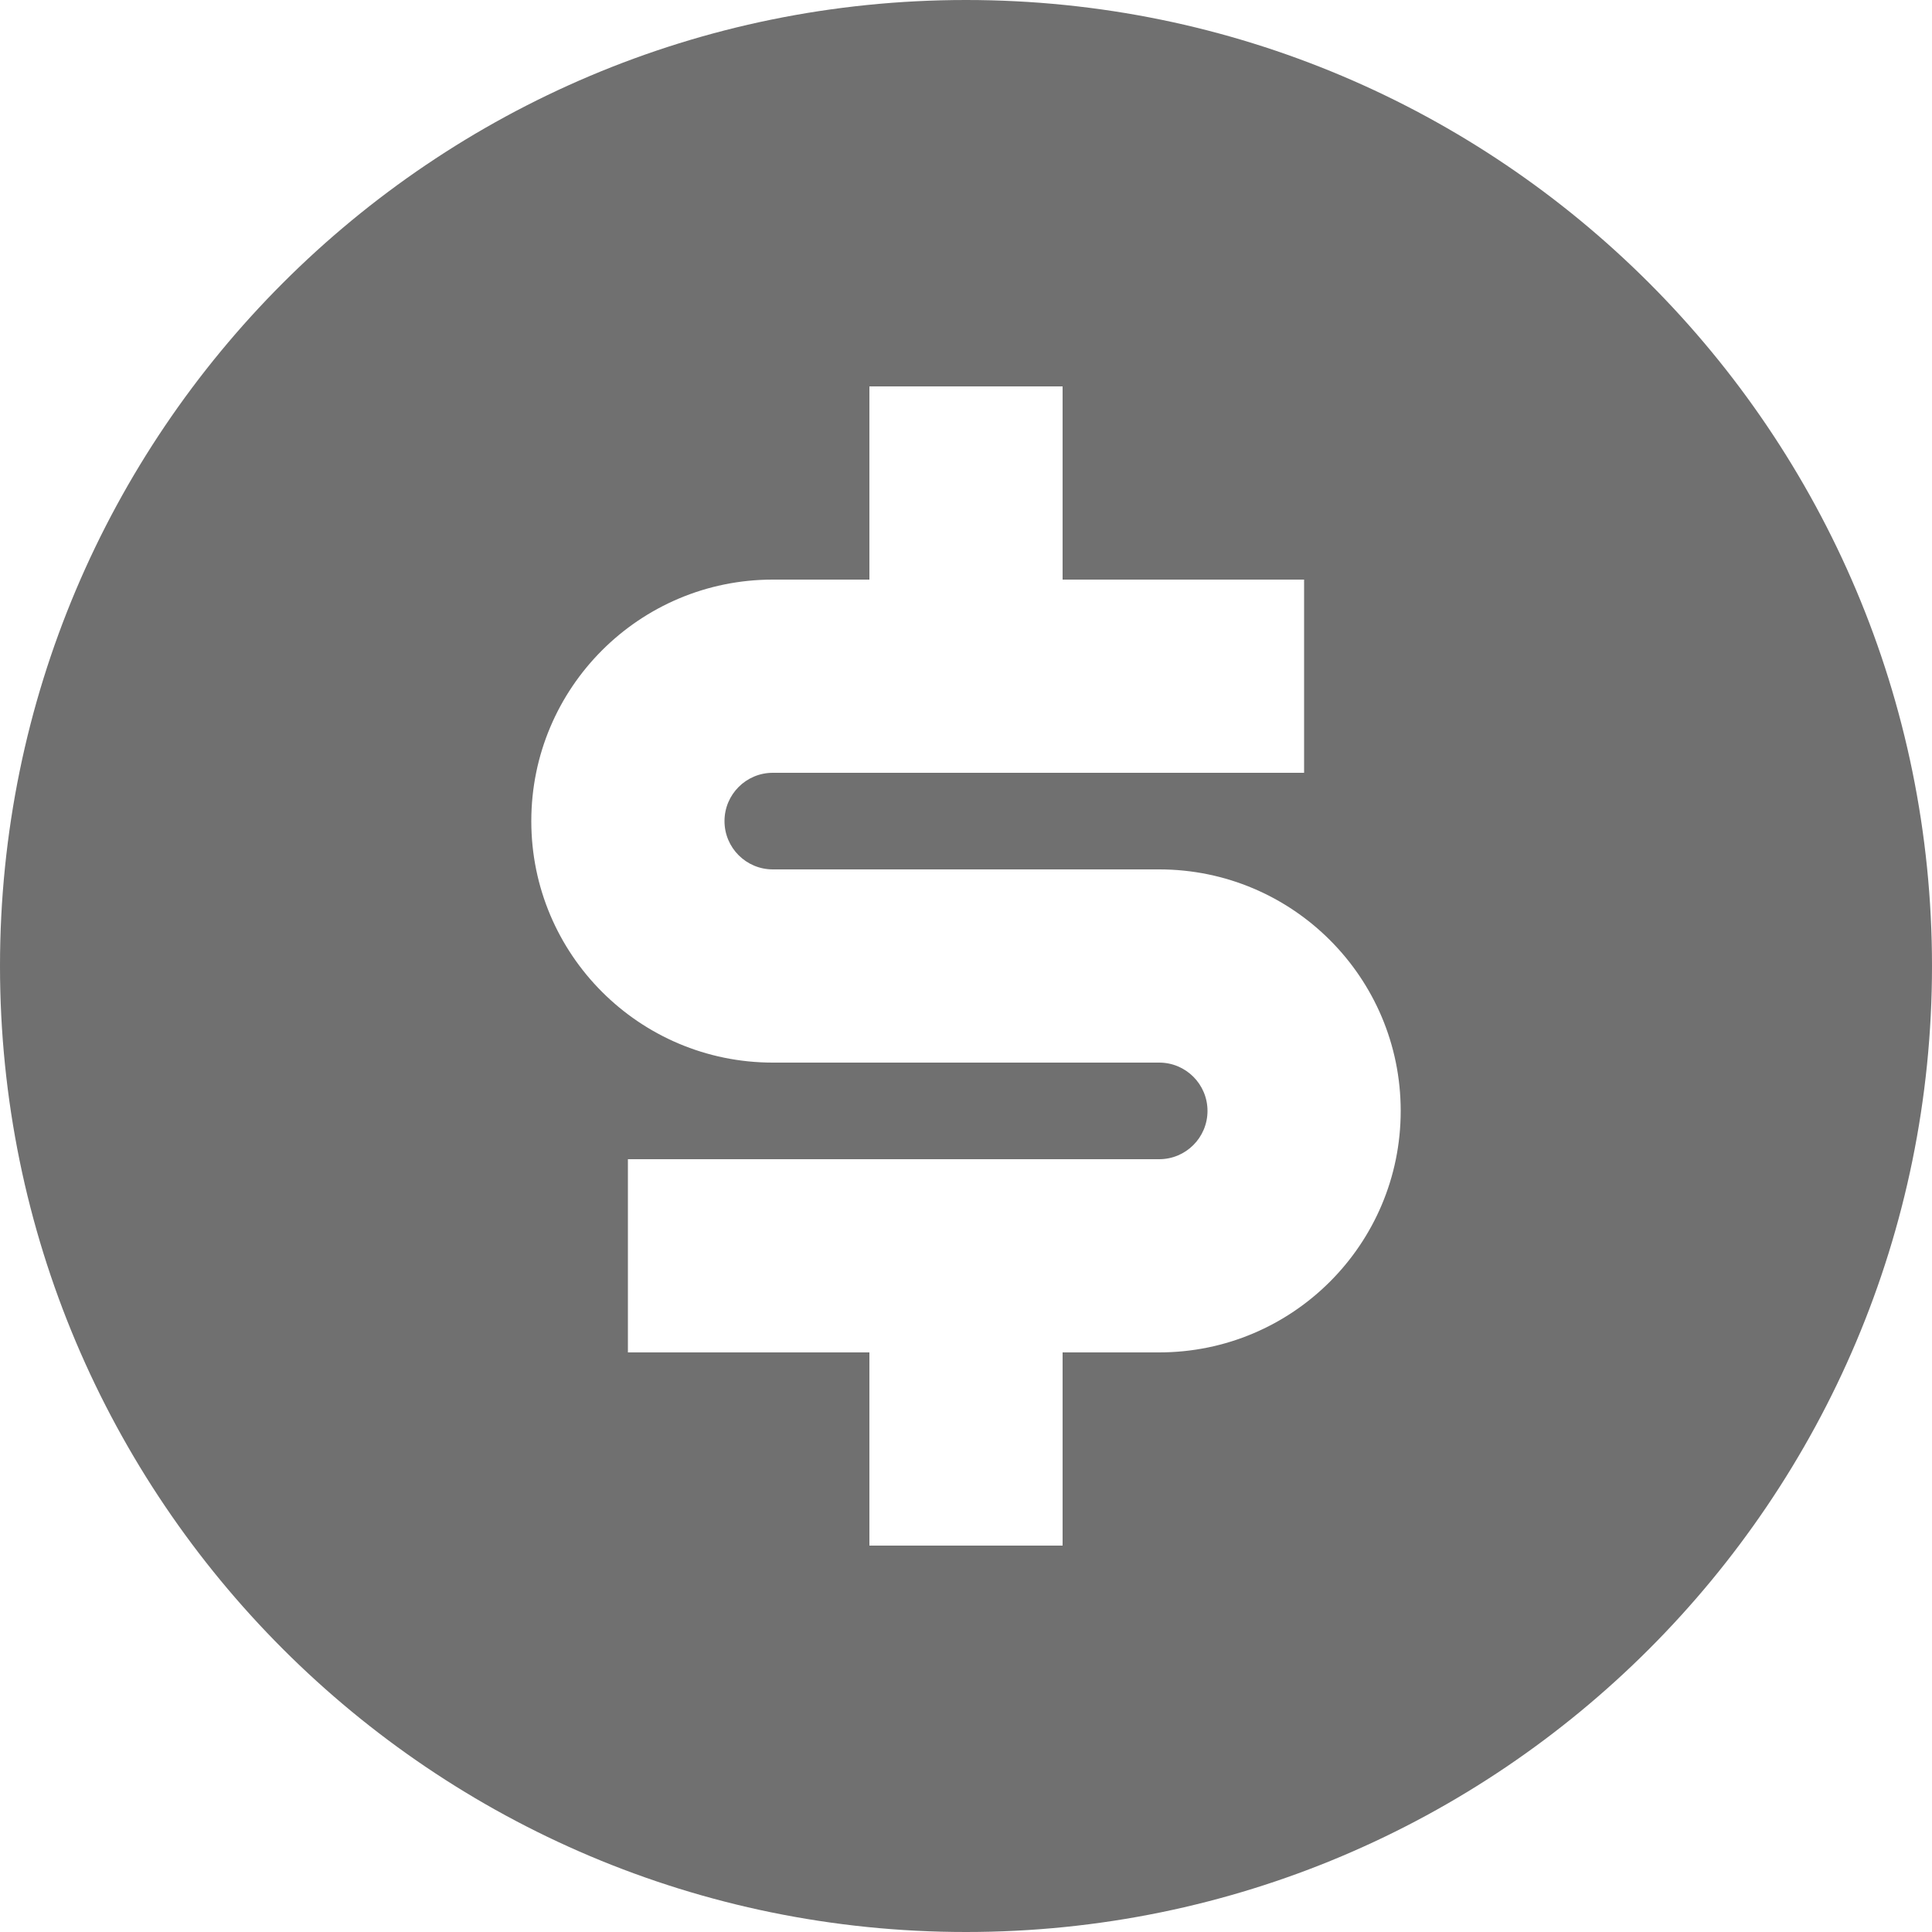
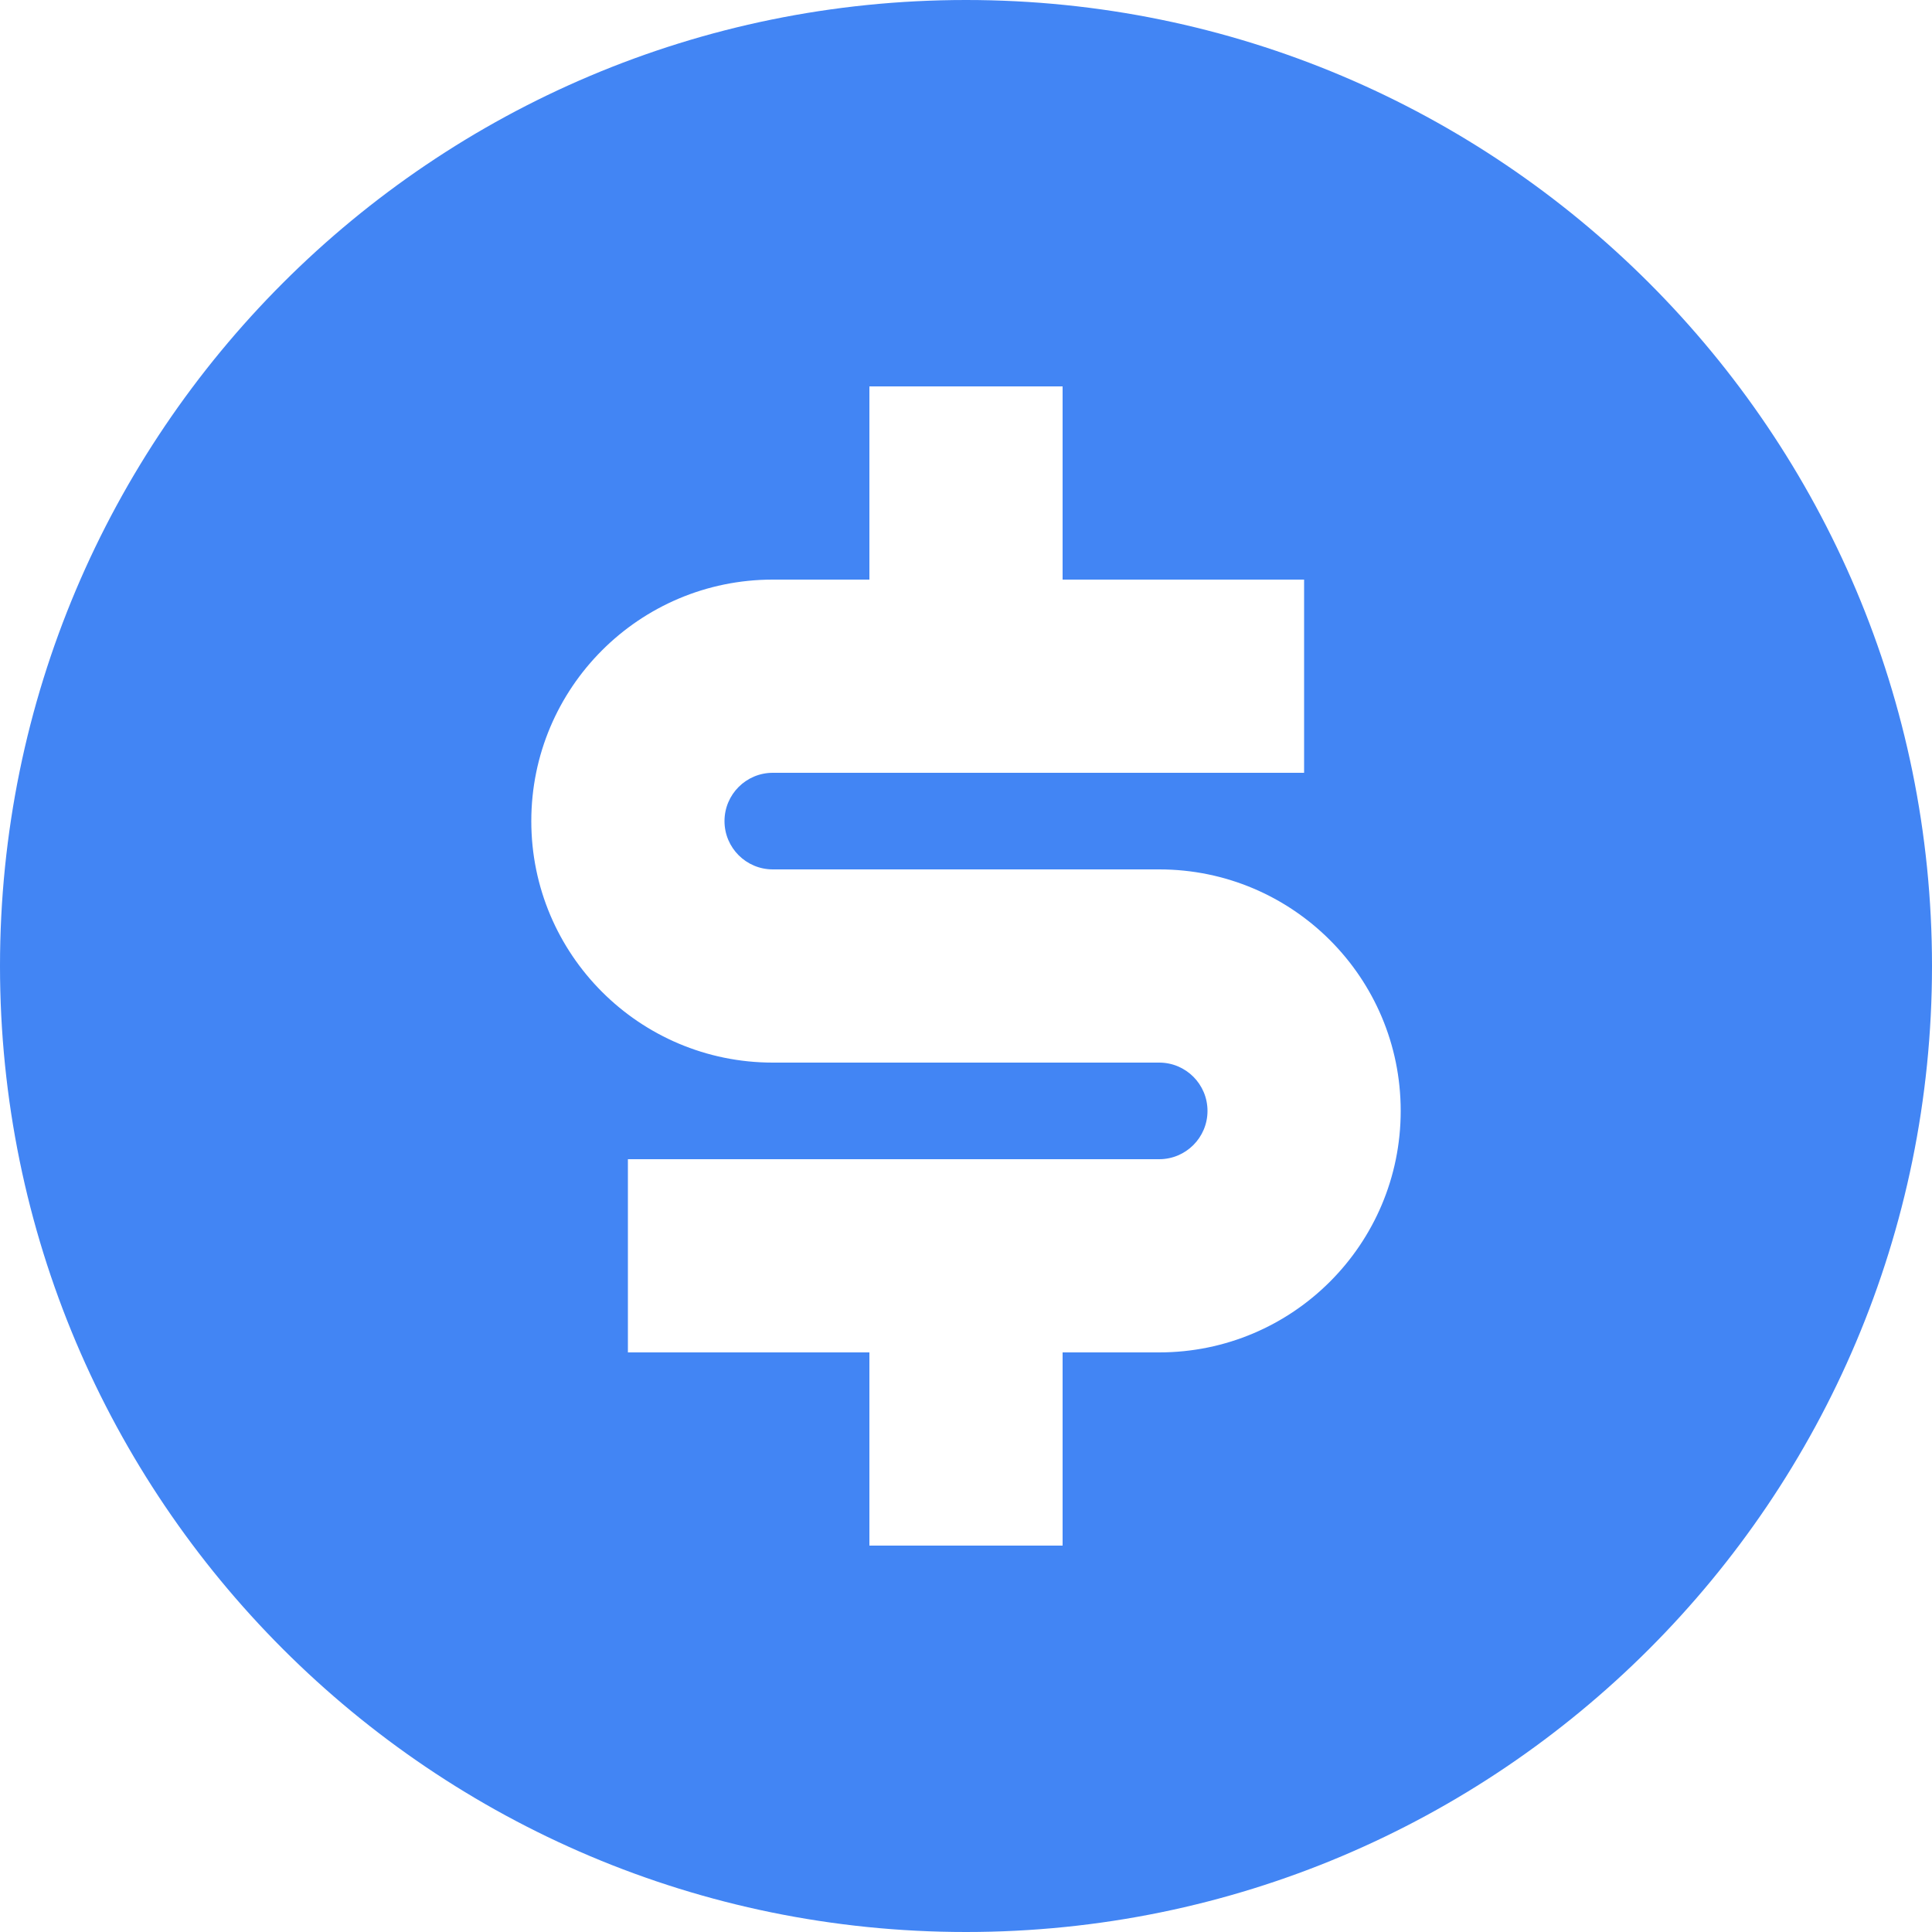
<svg xmlns="http://www.w3.org/2000/svg" width="12" height="12" viewBox="0 0 12 12">
-   <path id="Path_167" data-name="Path 167" d="M8,14a6,6,0,1,1,6-6A6,6,0,0,1,8,14ZM5.9,9.2v1.2H7.4v1.2H8.6V10.4h.6a1.5,1.5,0,1,0,0-3H6.8a.3.3,0,0,1,0-.6h3.3V5.6H8.6V4.4H7.4V5.6H6.8a1.5,1.5,0,1,0,0,3H9.2a.3.3,0,0,1,0,.6Z" transform="translate(-2 -2)" fill="#707070" />
+   <path id="Path_167" data-name="Path 167" d="M8,14a6,6,0,1,1,6-6A6,6,0,0,1,8,14ZM5.9,9.2v1.2H7.4v1.2H8.6V10.4h.6a1.5,1.5,0,1,0,0-3H6.8a.3.3,0,0,1,0-.6h3.3V5.6H8.6V4.4H7.4V5.6H6.8a1.5,1.5,0,1,0,0,3H9.2a.3.3,0,0,1,0,.6Z" transform="translate(-2 -2)" fill="#4285f4" />
</svg>
